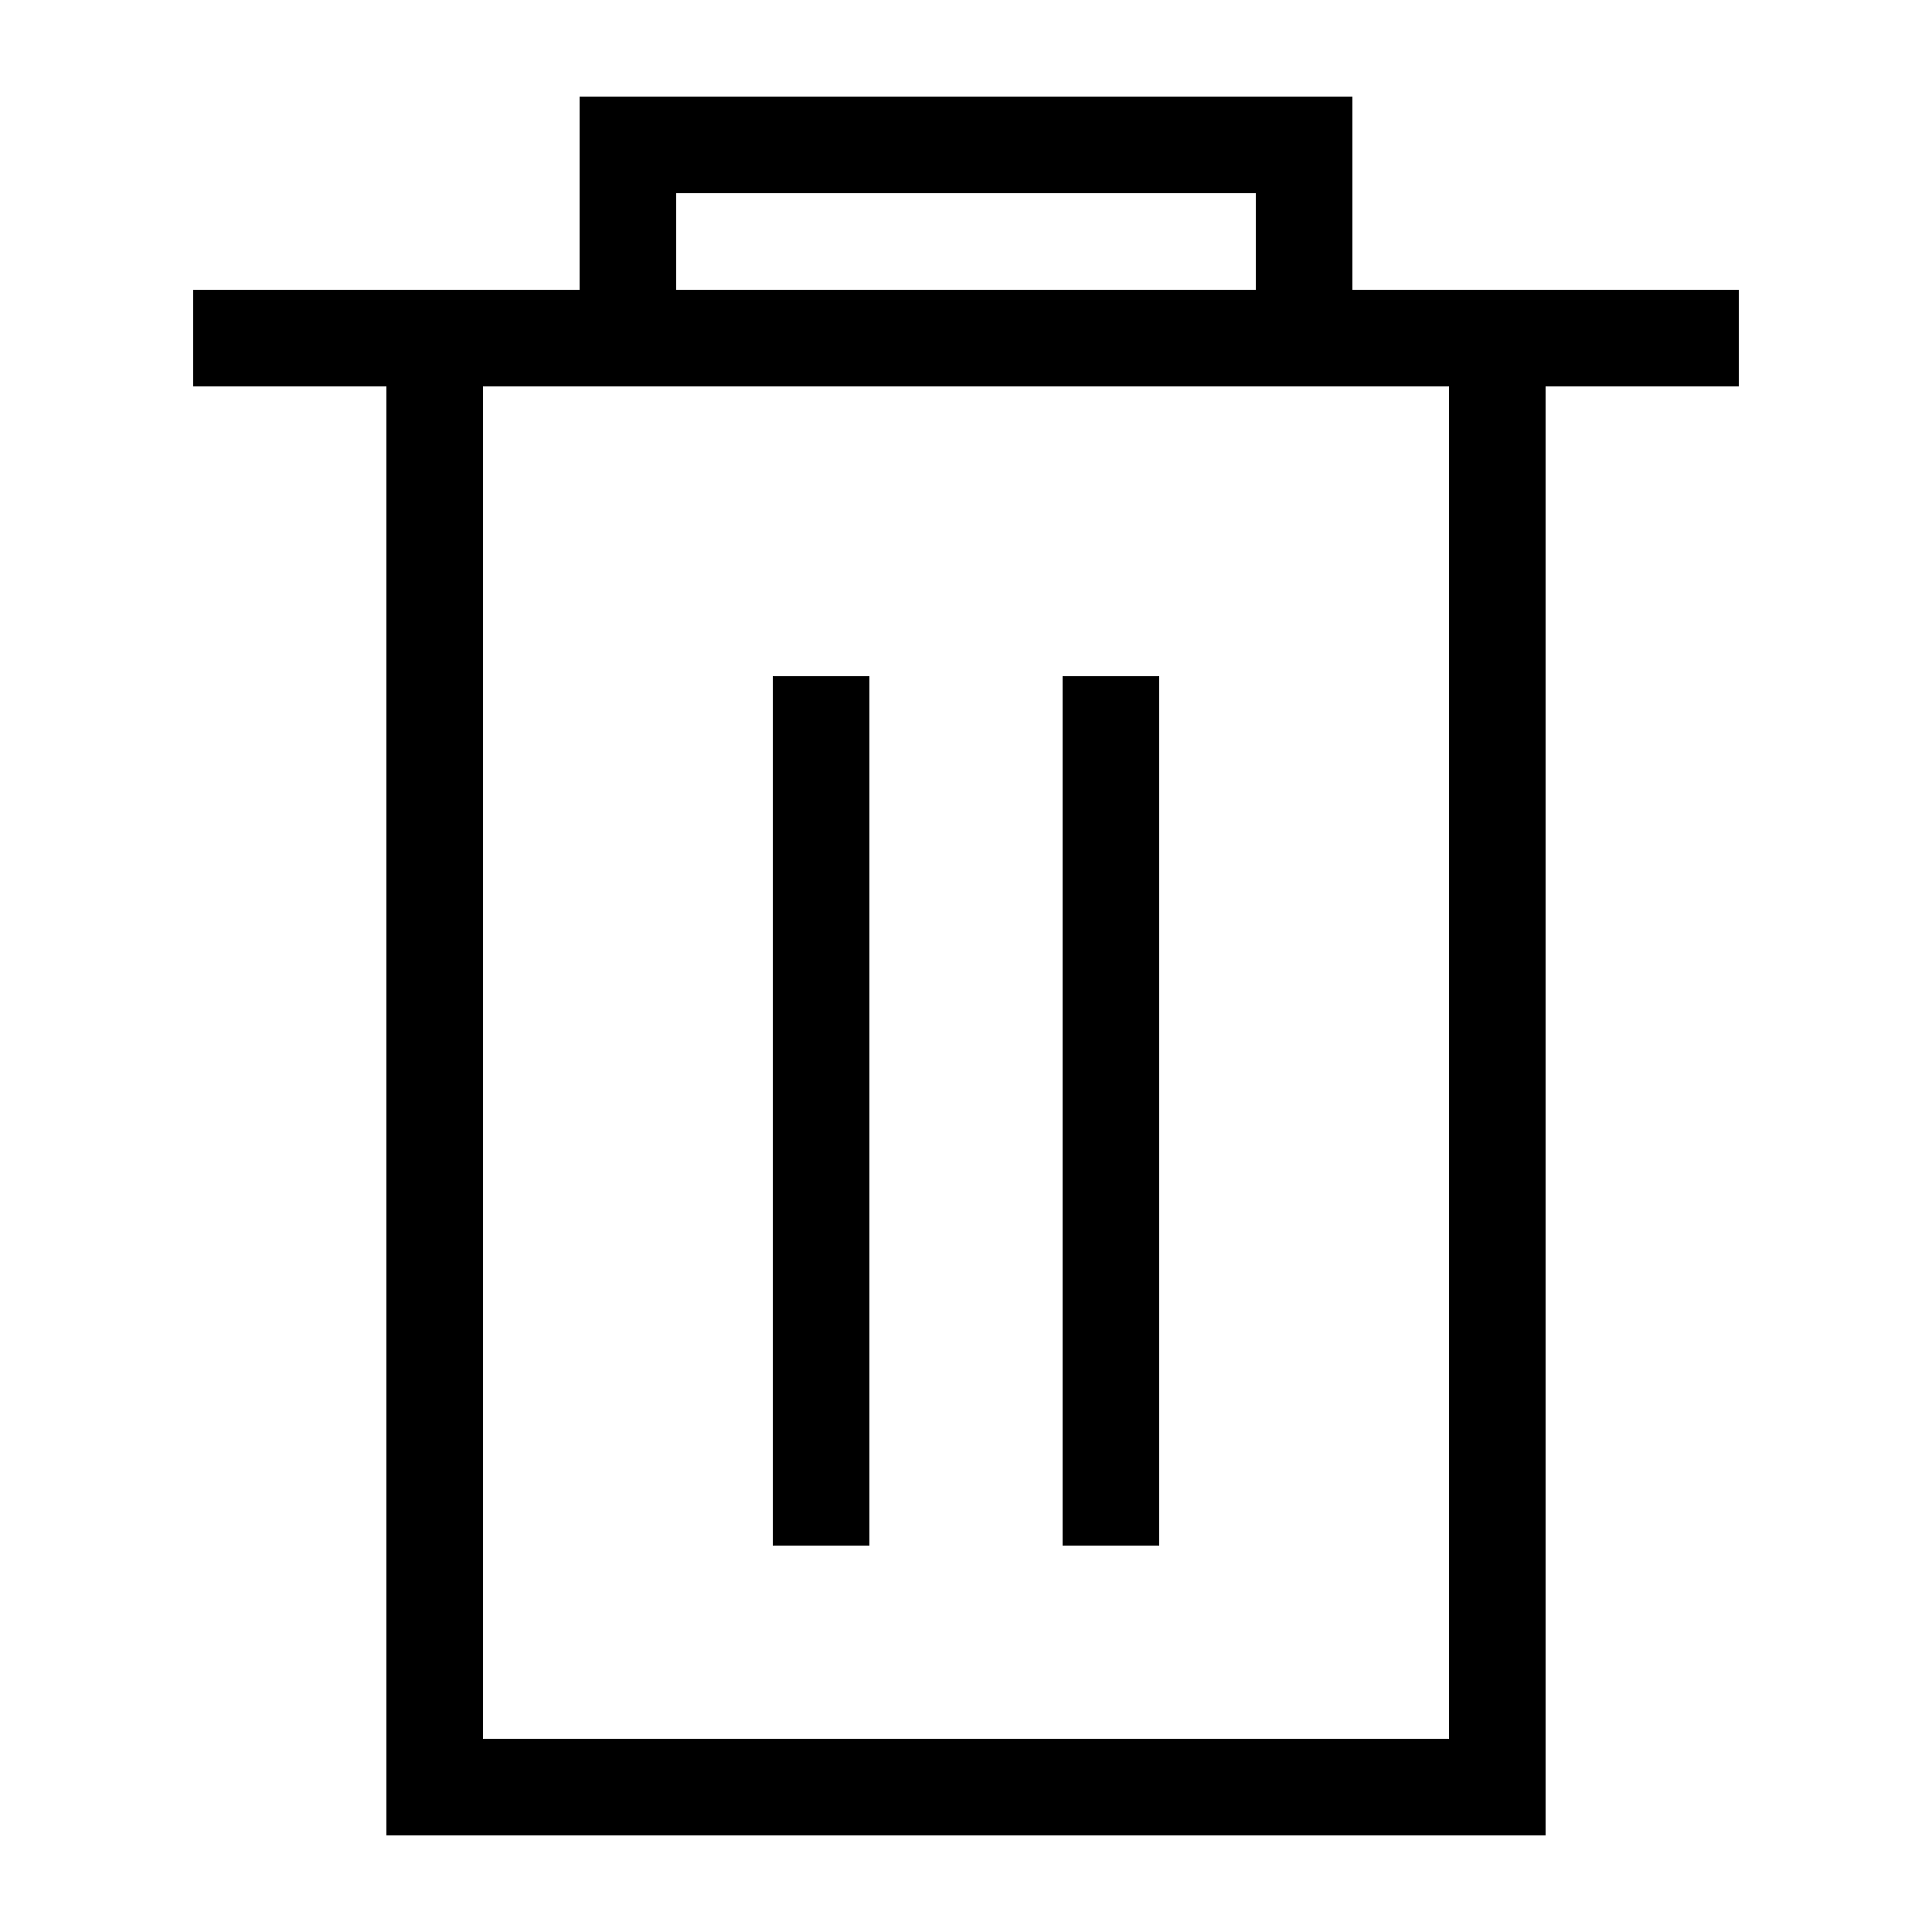
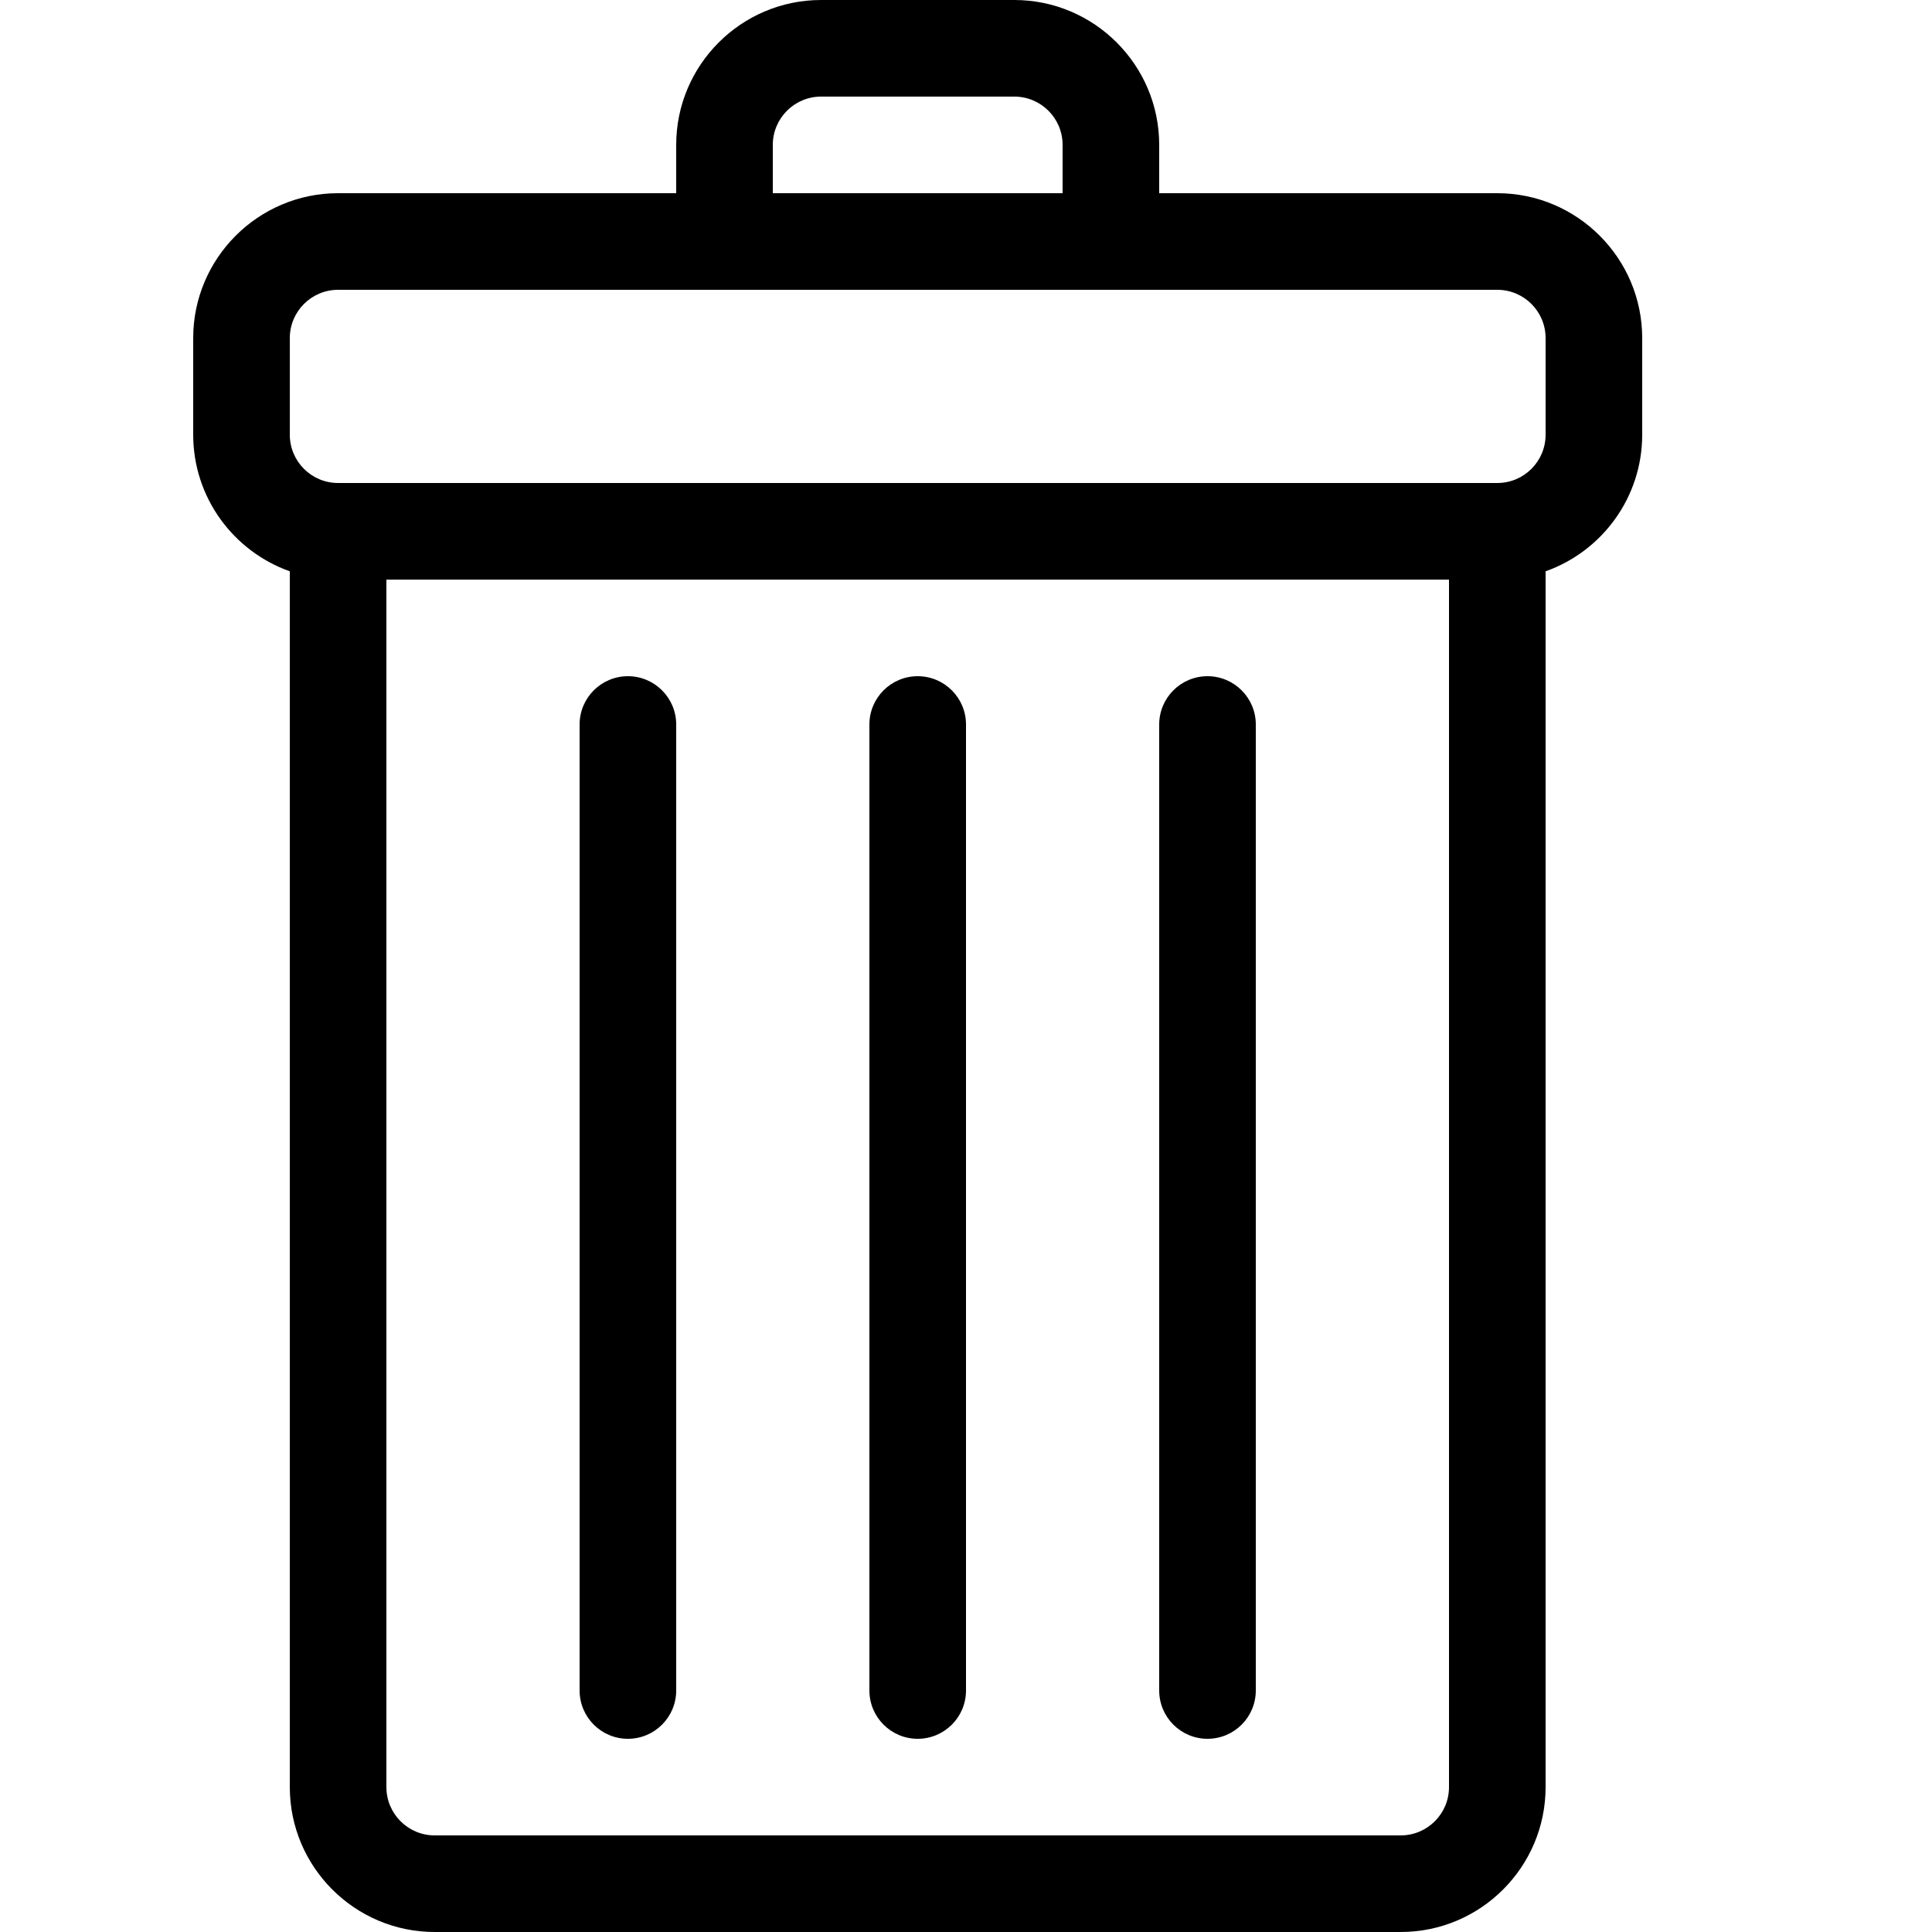
- <svg xmlns="http://www.w3.org/2000/svg" width="20" height="20" viewBox="0 0 20 20">
-   <polyline fill="none" stroke="#000" points="6.5 3 6.5 1.5 13.5 1.5 13.5 3" />
-   <polyline fill="none" stroke="#000" points="4.5 4 4.5 18.5 15.5 18.5 15.5 4" />
-   <rect x="8" y="7" width="1" height="9" />
-   <rect x="11" y="7" width="1" height="9" />
-   <rect x="2" y="3" width="16" height="1" />
+ <svg xmlns="http://www.w3.org/2000/svg" version="1.1" width="20" height="20" viewBox="0 0 20 20">
+   <path fill="#000000" d="M15.5 2h-3.5v-0.5c0-0.827-0.673-1.5-1.5-1.5h-2c-0.827 0-1.5 0.673-1.5 1.5v0.5h-3.5c-0.827 0-1.5 0.673-1.5 1.5v1c0 0.652 0.418 1.208 1 1.414v12.586c0 0.827 0.673 1.5 1.5 1.5h10c0.827 0 1.5-0.673 1.5-1.5v-12.586c0.582-0.206 1-0.762 1-1.414v-1c0-0.827-0.673-1.5-1.5-1.5zM8 1.5c0-0.276 0.224-0.5 0.5-0.5h2c0.276 0 0.5 0.224 0.5 0.5v0.5h-3v-0.5zM14.5 19h-10c-0.276 0-0.5-0.224-0.5-0.5v-12.5h11v12.5c0 0.276-0.224 0.5-0.5 0.5zM16 4.5c0 0.276-0.224 0.5-0.5 0.5h-12c-0.276 0-0.5-0.224-0.5-0.5v-1c0-0.276 0.224-0.5 0.5-0.5h12c0.276 0 0.5 0.224 0.5 0.5v1z" />
+   <path fill="#000000" d="M12.5 7c-0.276 0-0.5 0.224-0.5 0.5v10c0 0.276 0.224 0.5 0.5 0.5s0.5-0.224 0.5-0.5v-10c0-0.276-0.224-0.5-0.5-0.5z" />
+   <path fill="#000000" d="M9.5 7c-0.276 0-0.5 0.224-0.5 0.5v10c0 0.276 0.224 0.5 0.5 0.5s0.5-0.224 0.5-0.5v-10c0-0.276-0.224-0.5-0.5-0.5z" />
+   <path fill="#000000" d="M6.5 7c-0.276 0-0.5 0.224-0.5 0.5v10c0 0.276 0.224 0.5 0.5 0.5s0.5-0.224 0.5-0.5v-10c0-0.276-0.224-0.5-0.5-0.5z" />
</svg>
